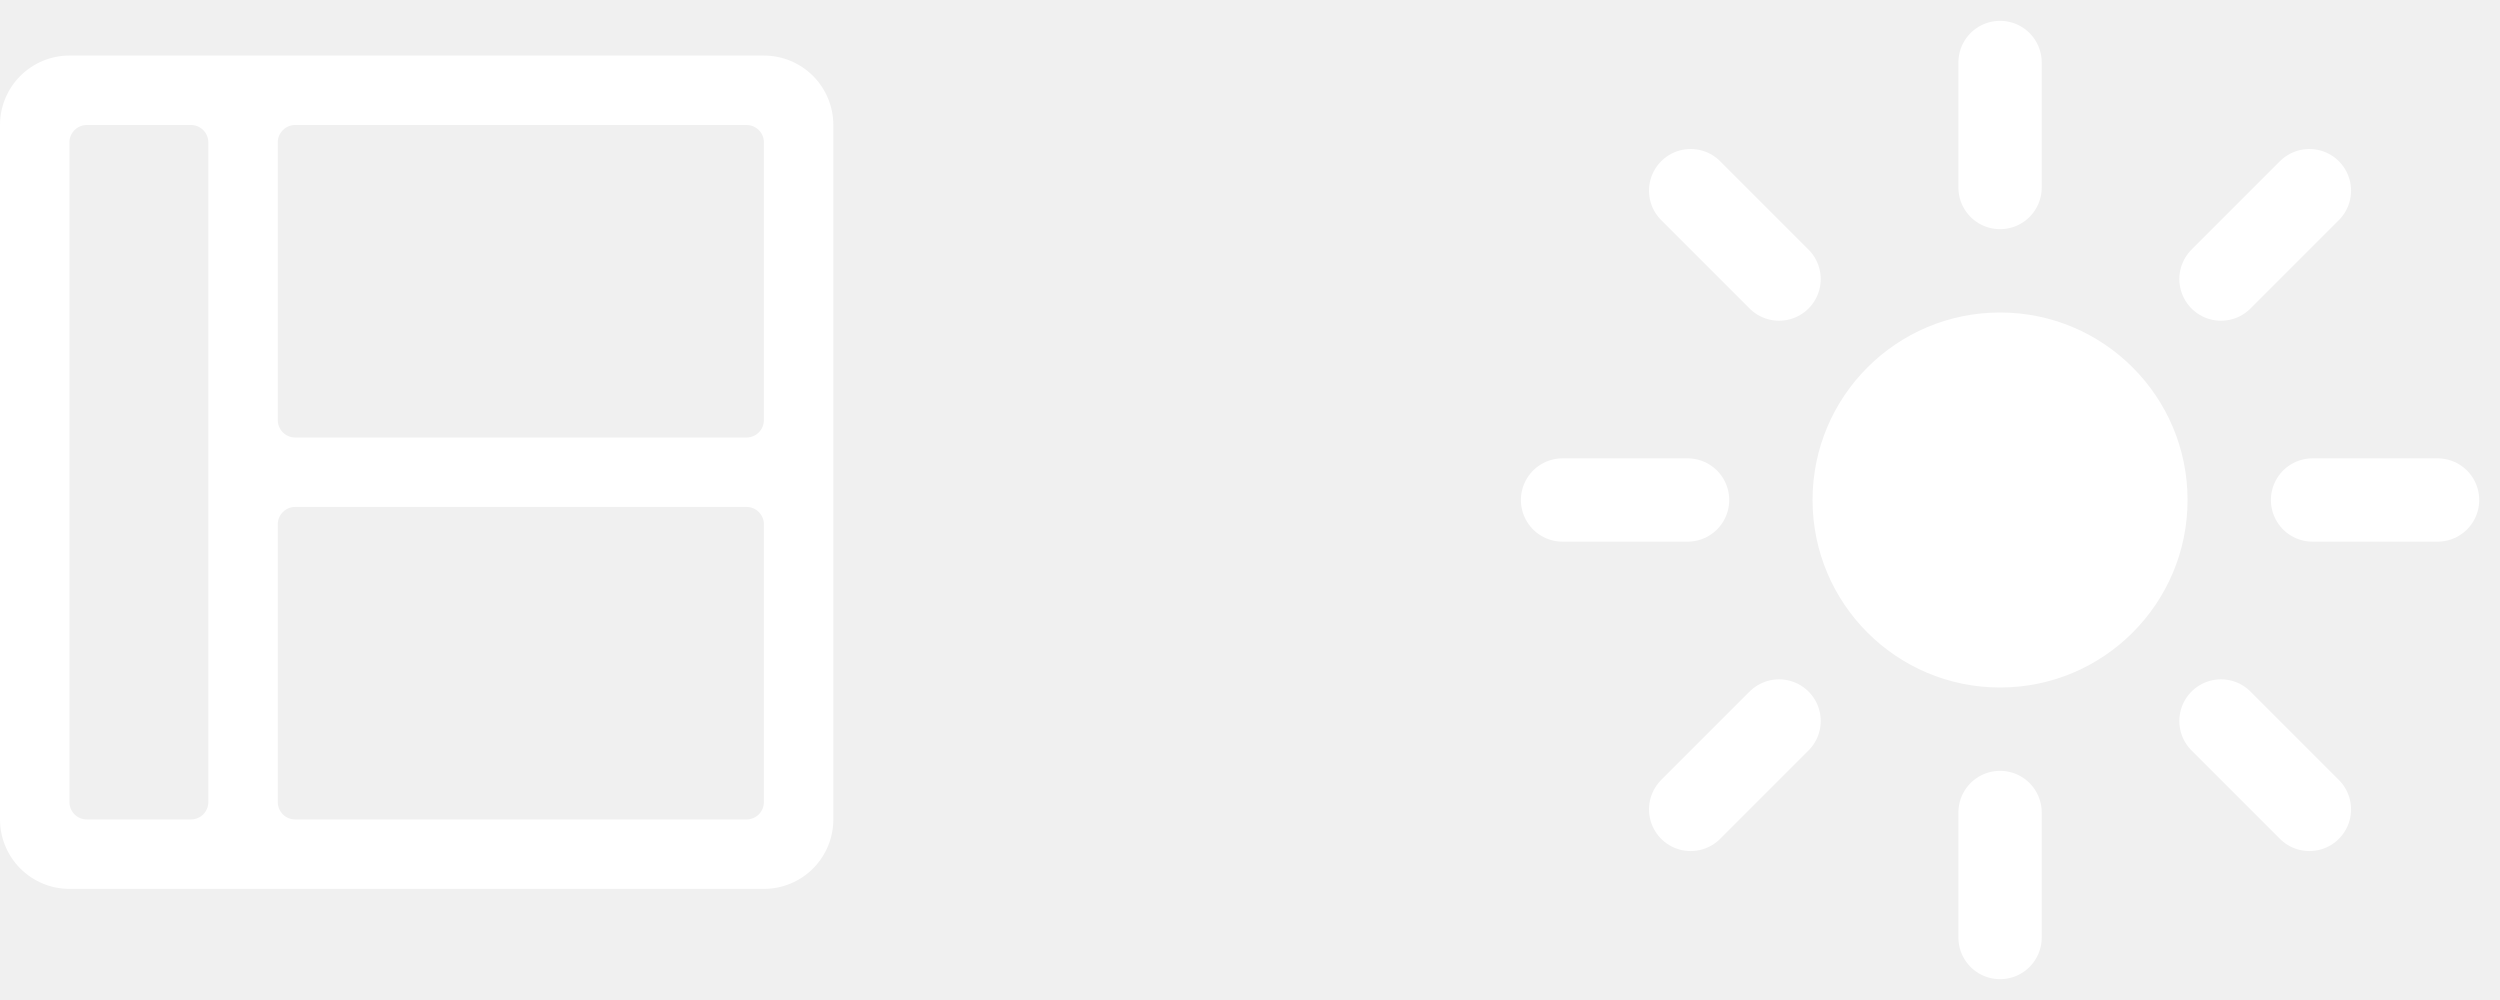
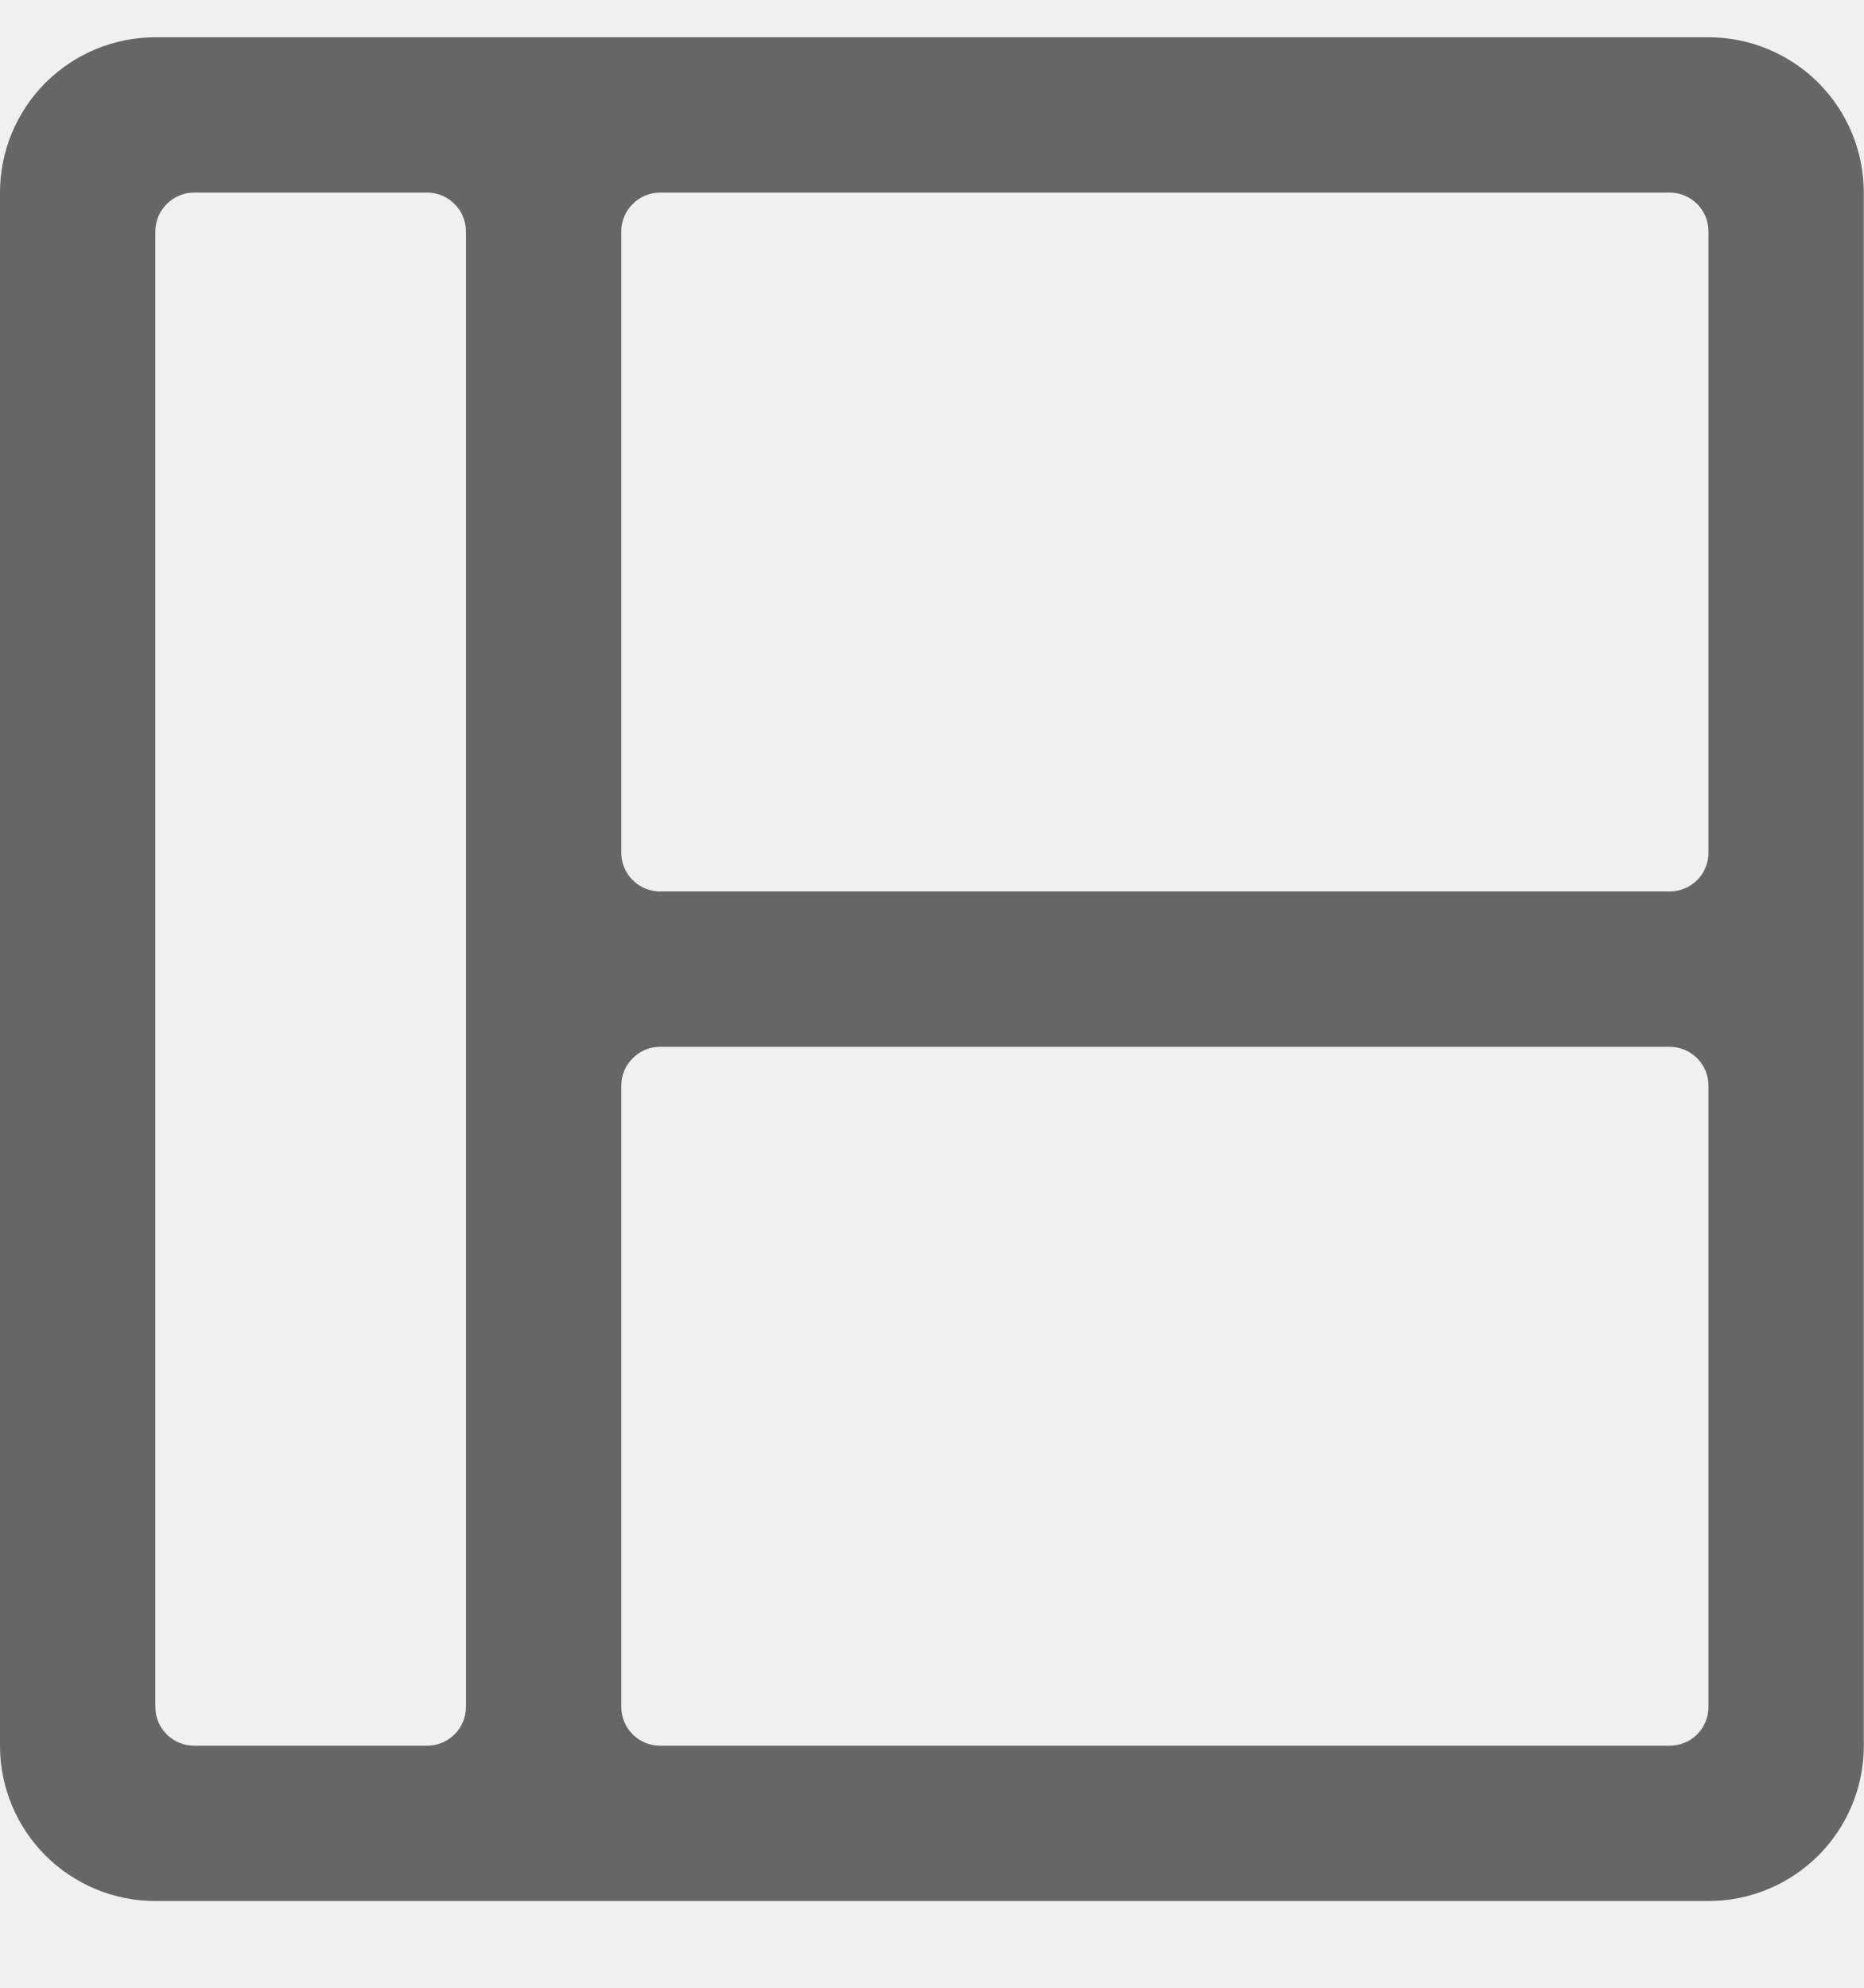
- <svg xmlns="http://www.w3.org/2000/svg" width="45" height="18" viewBox="0 0 45 18" fill="none">
-   <path d="M36.001 12.375C37.865 12.375 39.376 10.864 39.376 9C39.376 7.136 37.865 5.625 36.001 5.625C34.137 5.625 32.626 7.136 32.626 9C32.626 10.864 34.137 12.375 36.001 12.375Z" fill="white" />
-   <path d="M36.001 1.125V3.375" stroke="white" stroke-width="1.5" stroke-linecap="round" stroke-linejoin="round" />
-   <path d="M36.001 14.625V16.875" stroke="white" stroke-width="1.5" stroke-linecap="round" stroke-linejoin="round" />
-   <path d="M43.876 9H41.626" stroke="white" stroke-width="1.5" stroke-linecap="round" stroke-linejoin="round" />
-   <path d="M30.376 9H28.126" stroke="white" stroke-width="1.5" stroke-linecap="round" stroke-linejoin="round" />
-   <path d="M41.569 3.432L39.978 5.023" stroke="white" stroke-width="1.5" stroke-linecap="round" stroke-linejoin="round" />
-   <path d="M32.023 12.978L30.432 14.569" stroke="white" stroke-width="1.5" stroke-linecap="round" stroke-linejoin="round" />
-   <path d="M41.569 14.569L39.978 12.978" stroke="white" stroke-width="1.5" stroke-linecap="round" stroke-linejoin="round" />
-   <path d="M32.023 5.023L30.432 3.432" stroke="white" stroke-width="1.5" stroke-linecap="round" stroke-linejoin="round" />
-   <path d="M13.75 1H1.25C0.918 1 0.601 1.132 0.366 1.366C0.132 1.601 0 1.918 0 2.25L0 14.75C0 15.082 0.132 15.399 0.366 15.634C0.601 15.868 0.918 16 1.25 16H13.75C14.082 16 14.399 15.868 14.634 15.634C14.868 15.399 15 15.082 15 14.75V2.25C15 1.918 14.868 1.601 14.634 1.366C14.399 1.132 14.082 1 13.75 1V1ZM13.438 7.875H5.312C5.23 7.875 5.15 7.842 5.092 7.783C5.033 7.725 5 7.645 5 7.562V2.562C5 2.48 5.033 2.4 5.092 2.342C5.15 2.283 5.23 2.25 5.312 2.25H13.438C13.52 2.25 13.6 2.283 13.659 2.342C13.717 2.4 13.75 2.48 13.75 2.562V7.562C13.75 7.645 13.717 7.725 13.659 7.783C13.6 7.842 13.52 7.875 13.438 7.875ZM1.562 2.25H3.438C3.52 2.25 3.6 2.283 3.658 2.342C3.717 2.4 3.75 2.48 3.75 2.562V14.438C3.75 14.52 3.717 14.6 3.658 14.659C3.6 14.717 3.52 14.75 3.438 14.75H1.562C1.48 14.75 1.4 14.717 1.342 14.659C1.283 14.6 1.25 14.52 1.25 14.438V2.562C1.25 2.48 1.283 2.4 1.342 2.342C1.4 2.283 1.48 2.25 1.562 2.25ZM5 14.438V9.438C5 9.355 5.033 9.275 5.092 9.217C5.15 9.158 5.23 9.125 5.312 9.125H13.438C13.52 9.125 13.6 9.158 13.659 9.217C13.717 9.275 13.75 9.355 13.75 9.438V14.438C13.75 14.52 13.717 14.6 13.659 14.659C13.6 14.717 13.52 14.75 13.438 14.75H5.312C5.23 14.75 5.15 14.717 5.092 14.659C5.033 14.6 5 14.52 5 14.438Z" fill="white" />
+ <svg xmlns="http://www.w3.org/2000/svg" width="15" height="16" viewBox="0 0 15 16" fill="none">
+   <path d="M13.75 0.3H1.25C0.918 0.3 0.601 0.432 0.366 0.666C0.132 0.901 0 1.218 0 1.55L0 14.05C0 14.382 0.132 14.7 0.366 14.934C0.601 15.168 0.918 15.3 1.25 15.3H13.75C14.082 15.3 14.399 15.168 14.634 14.934C14.868 14.7 15 14.382 15 14.05V1.55C15 1.218 14.868 0.901 14.634 0.666C14.399 0.432 14.082 0.3 13.75 0.3V0.3ZM13.438 7.175H5.312C5.23 7.175 5.15 7.142 5.092 7.083C5.033 7.025 5 6.945 5 6.863V1.863C5 1.78 5.033 1.7 5.092 1.642C5.15 1.583 5.23 1.55 5.312 1.55H13.438C13.52 1.55 13.6 1.583 13.659 1.642C13.717 1.7 13.75 1.78 13.75 1.863V6.863C13.75 6.945 13.717 7.025 13.659 7.083C13.6 7.142 13.52 7.175 13.438 7.175ZM1.562 1.55H3.438C3.52 1.55 3.6 1.583 3.658 1.642C3.717 1.7 3.75 1.78 3.75 1.863V13.738C3.75 13.82 3.717 13.9 3.658 13.959C3.6 14.017 3.52 14.05 3.438 14.05H1.562C1.48 14.05 1.4 14.017 1.342 13.959C1.283 13.9 1.25 13.82 1.25 13.738V1.863C1.25 1.78 1.283 1.7 1.342 1.642C1.4 1.583 1.48 1.55 1.562 1.55ZM5 13.738V8.738C5 8.655 5.033 8.575 5.092 8.517C5.15 8.458 5.23 8.425 5.312 8.425H13.438C13.52 8.425 13.6 8.458 13.659 8.517C13.717 8.575 13.75 8.655 13.75 8.738V13.738C13.75 13.82 13.717 13.9 13.659 13.959C13.6 14.017 13.52 14.05 13.438 14.05H5.312C5.23 14.05 5.15 14.017 5.092 13.959C5.033 13.9 5 13.82 5 13.738Z" fill="#666666" />
</svg>
